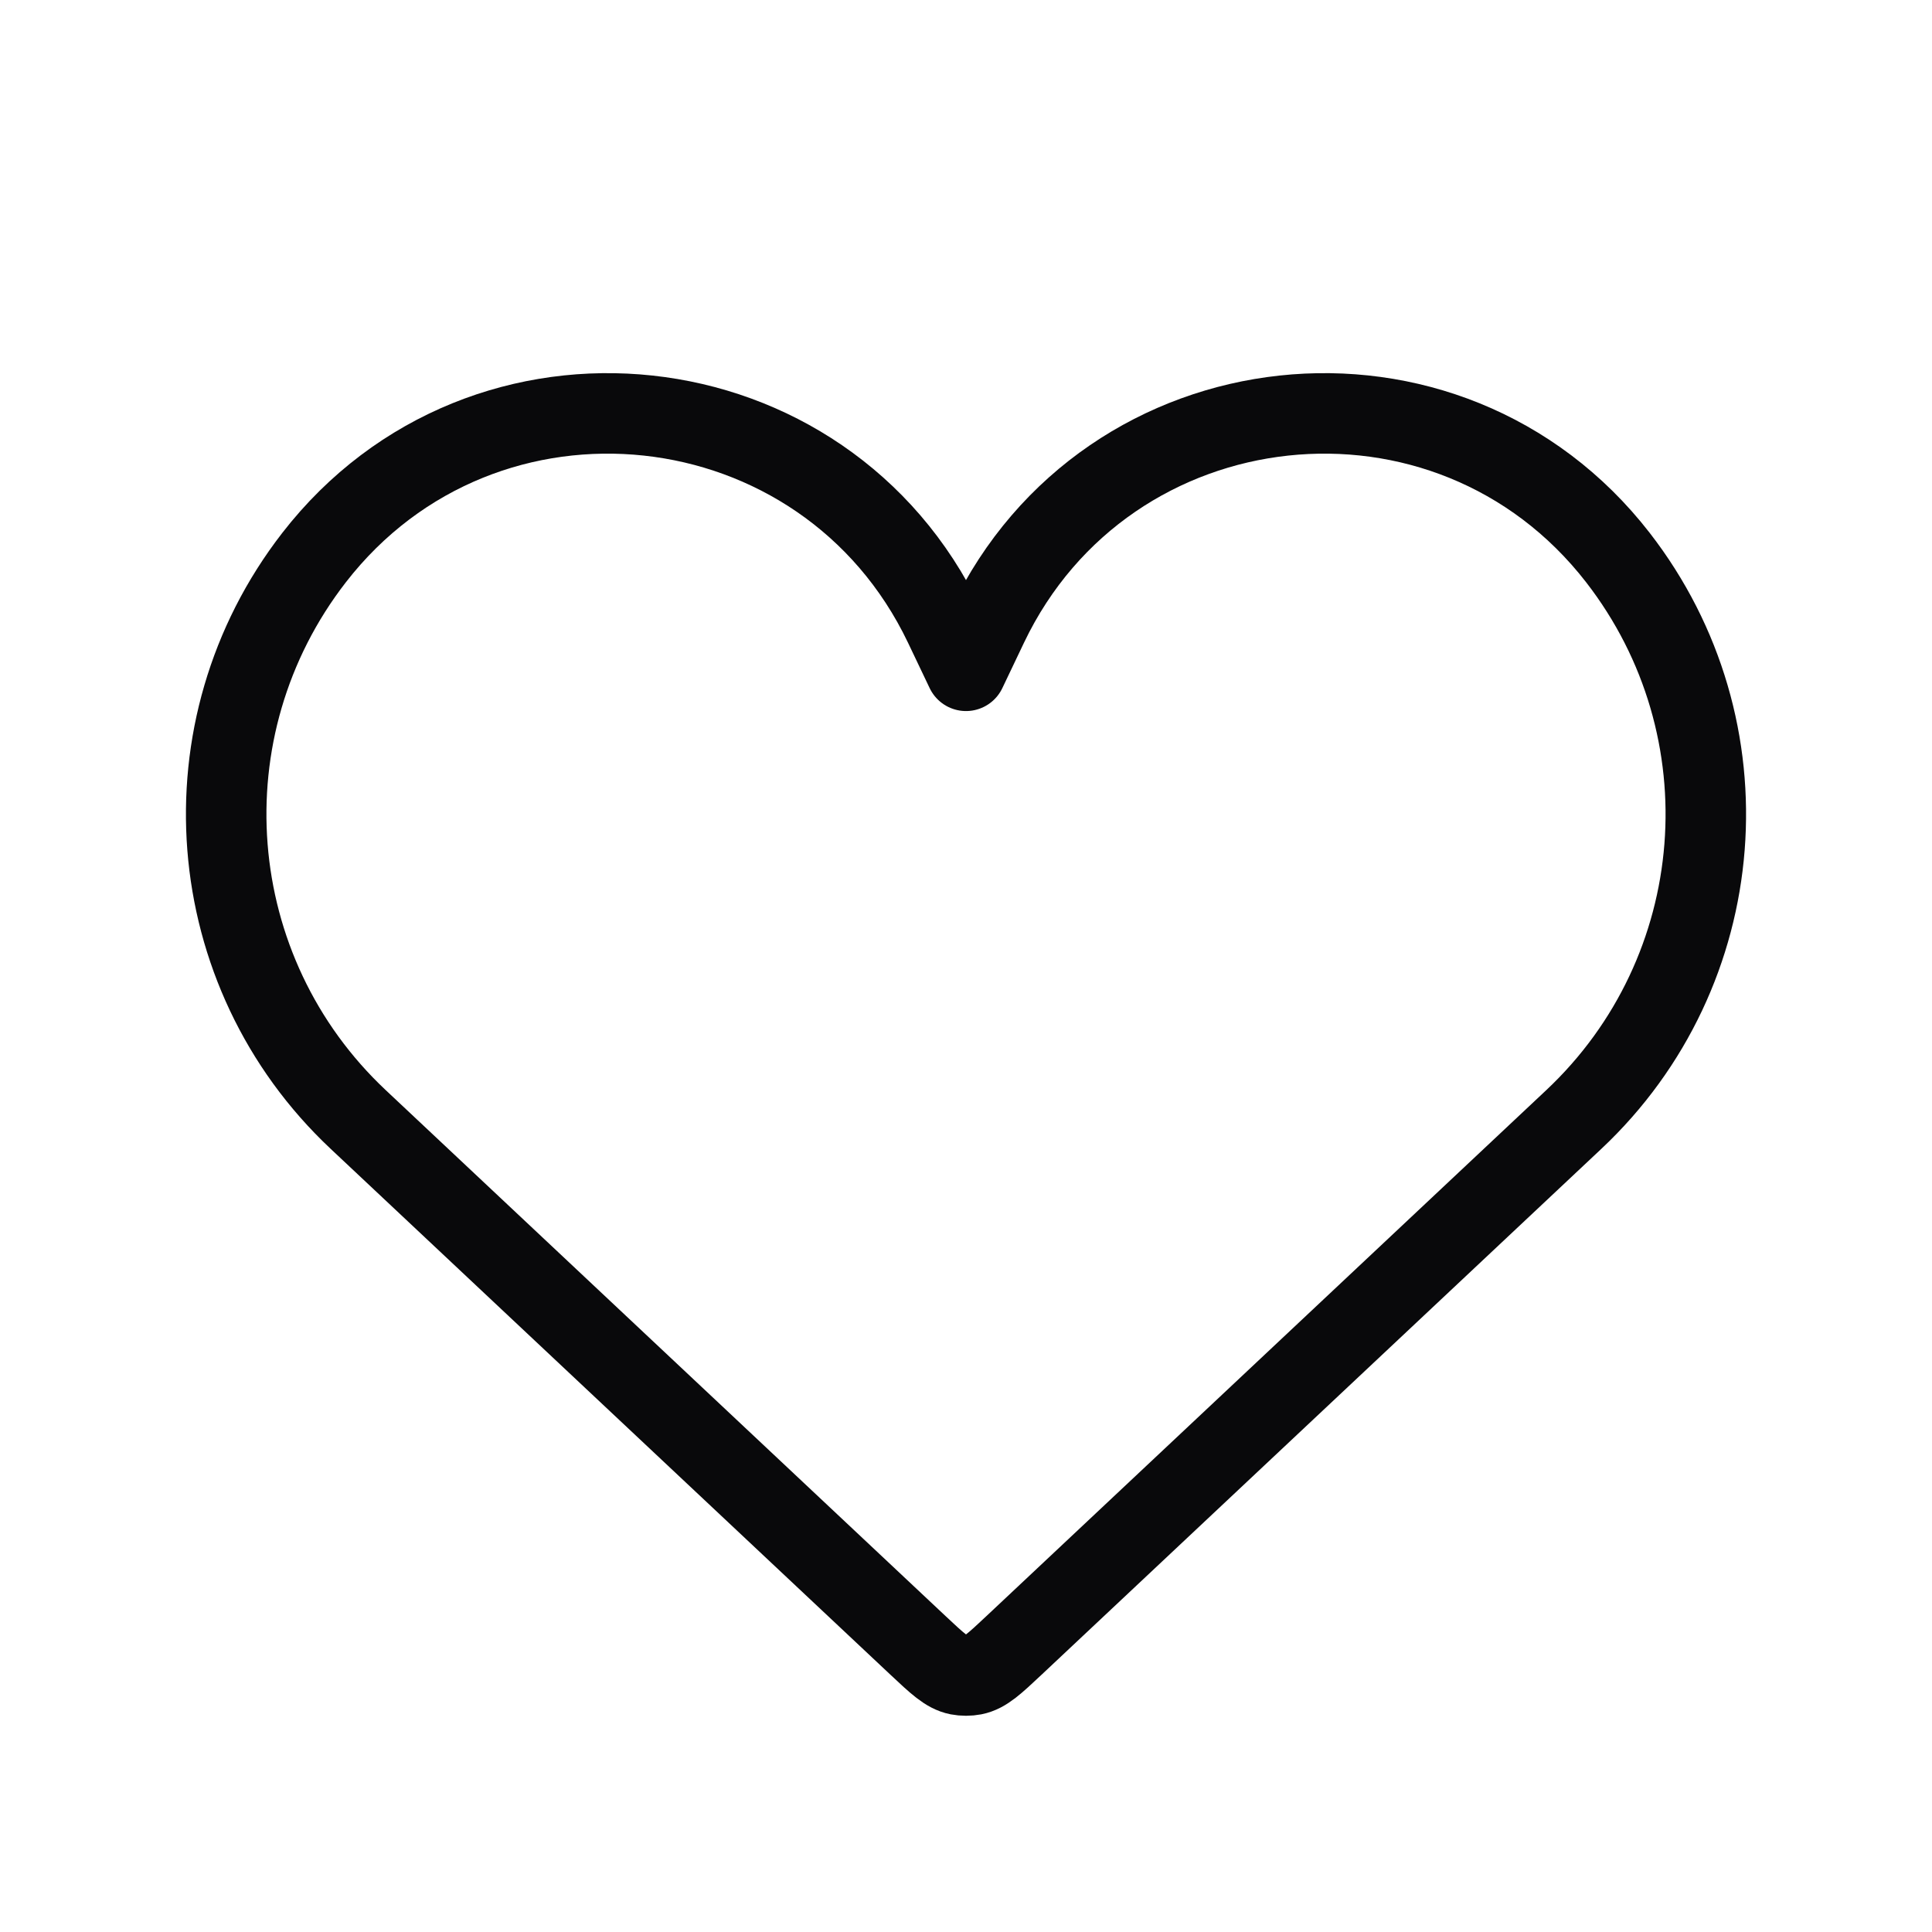
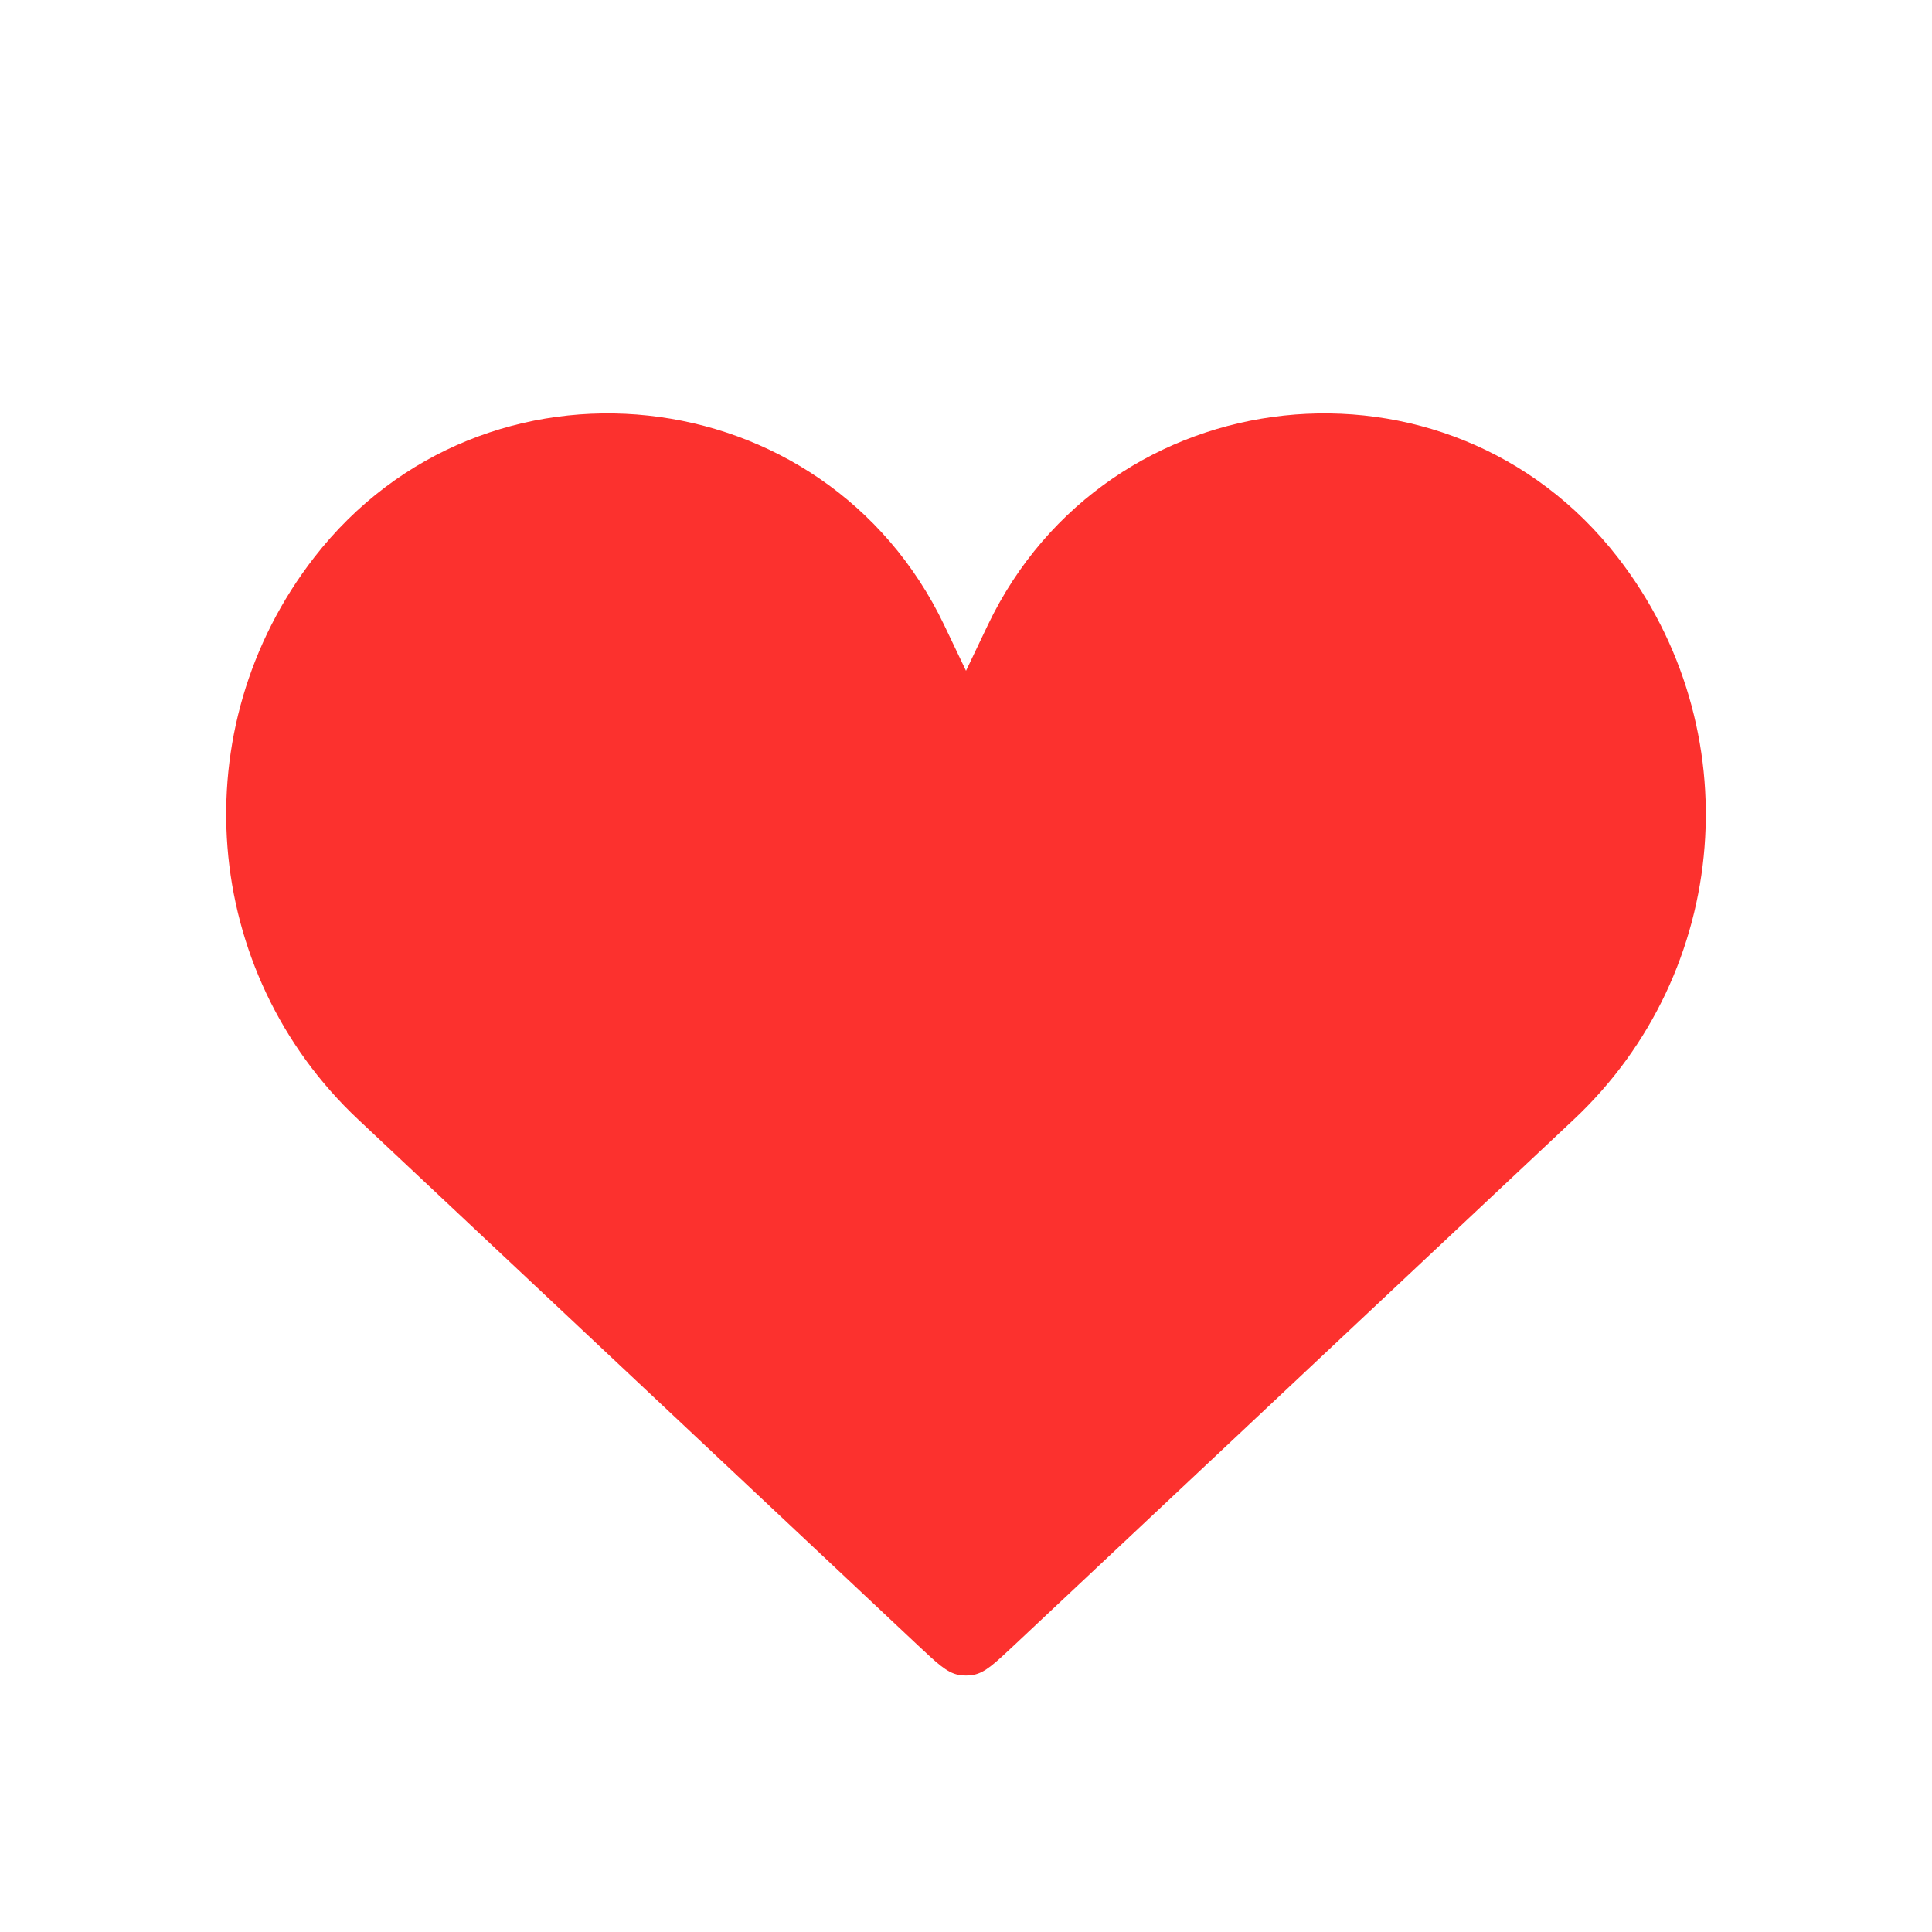
<svg xmlns="http://www.w3.org/2000/svg" width="24" height="24" viewBox="0 0 24 24" fill="none">
-   <path d="M4.451 13.908L11.403 20.439C11.643 20.664 11.762 20.777 11.904 20.805C11.967 20.817 12.033 20.817 12.096 20.805C12.238 20.777 12.357 20.664 12.597 20.439L19.549 13.908C21.506 12.071 21.743 9.047 20.098 6.926C17.988 4.206 13.752 4.662 12.269 7.769L12 8.333L11.731 7.769C10.248 4.662 6.012 4.206 3.902 6.926C2.257 9.047 2.494 12.071 4.451 13.908Z" stroke="#09090B" stroke-linejoin="round" />
+   <path d="M4.451 13.908L11.403 20.439C11.643 20.664 11.762 20.777 11.904 20.805C11.967 20.817 12.033 20.817 12.096 20.805C12.238 20.777 12.357 20.664 12.597 20.439L19.549 13.908C21.506 12.071 21.743 9.047 20.098 6.926C17.988 4.206 13.752 4.662 12.269 7.769L12 8.333L11.731 7.769C10.248 4.662 6.012 4.206 3.902 6.926C2.257 9.047 2.494 12.071 4.451 13.908Z" fill="#FC312E" />
</svg>
